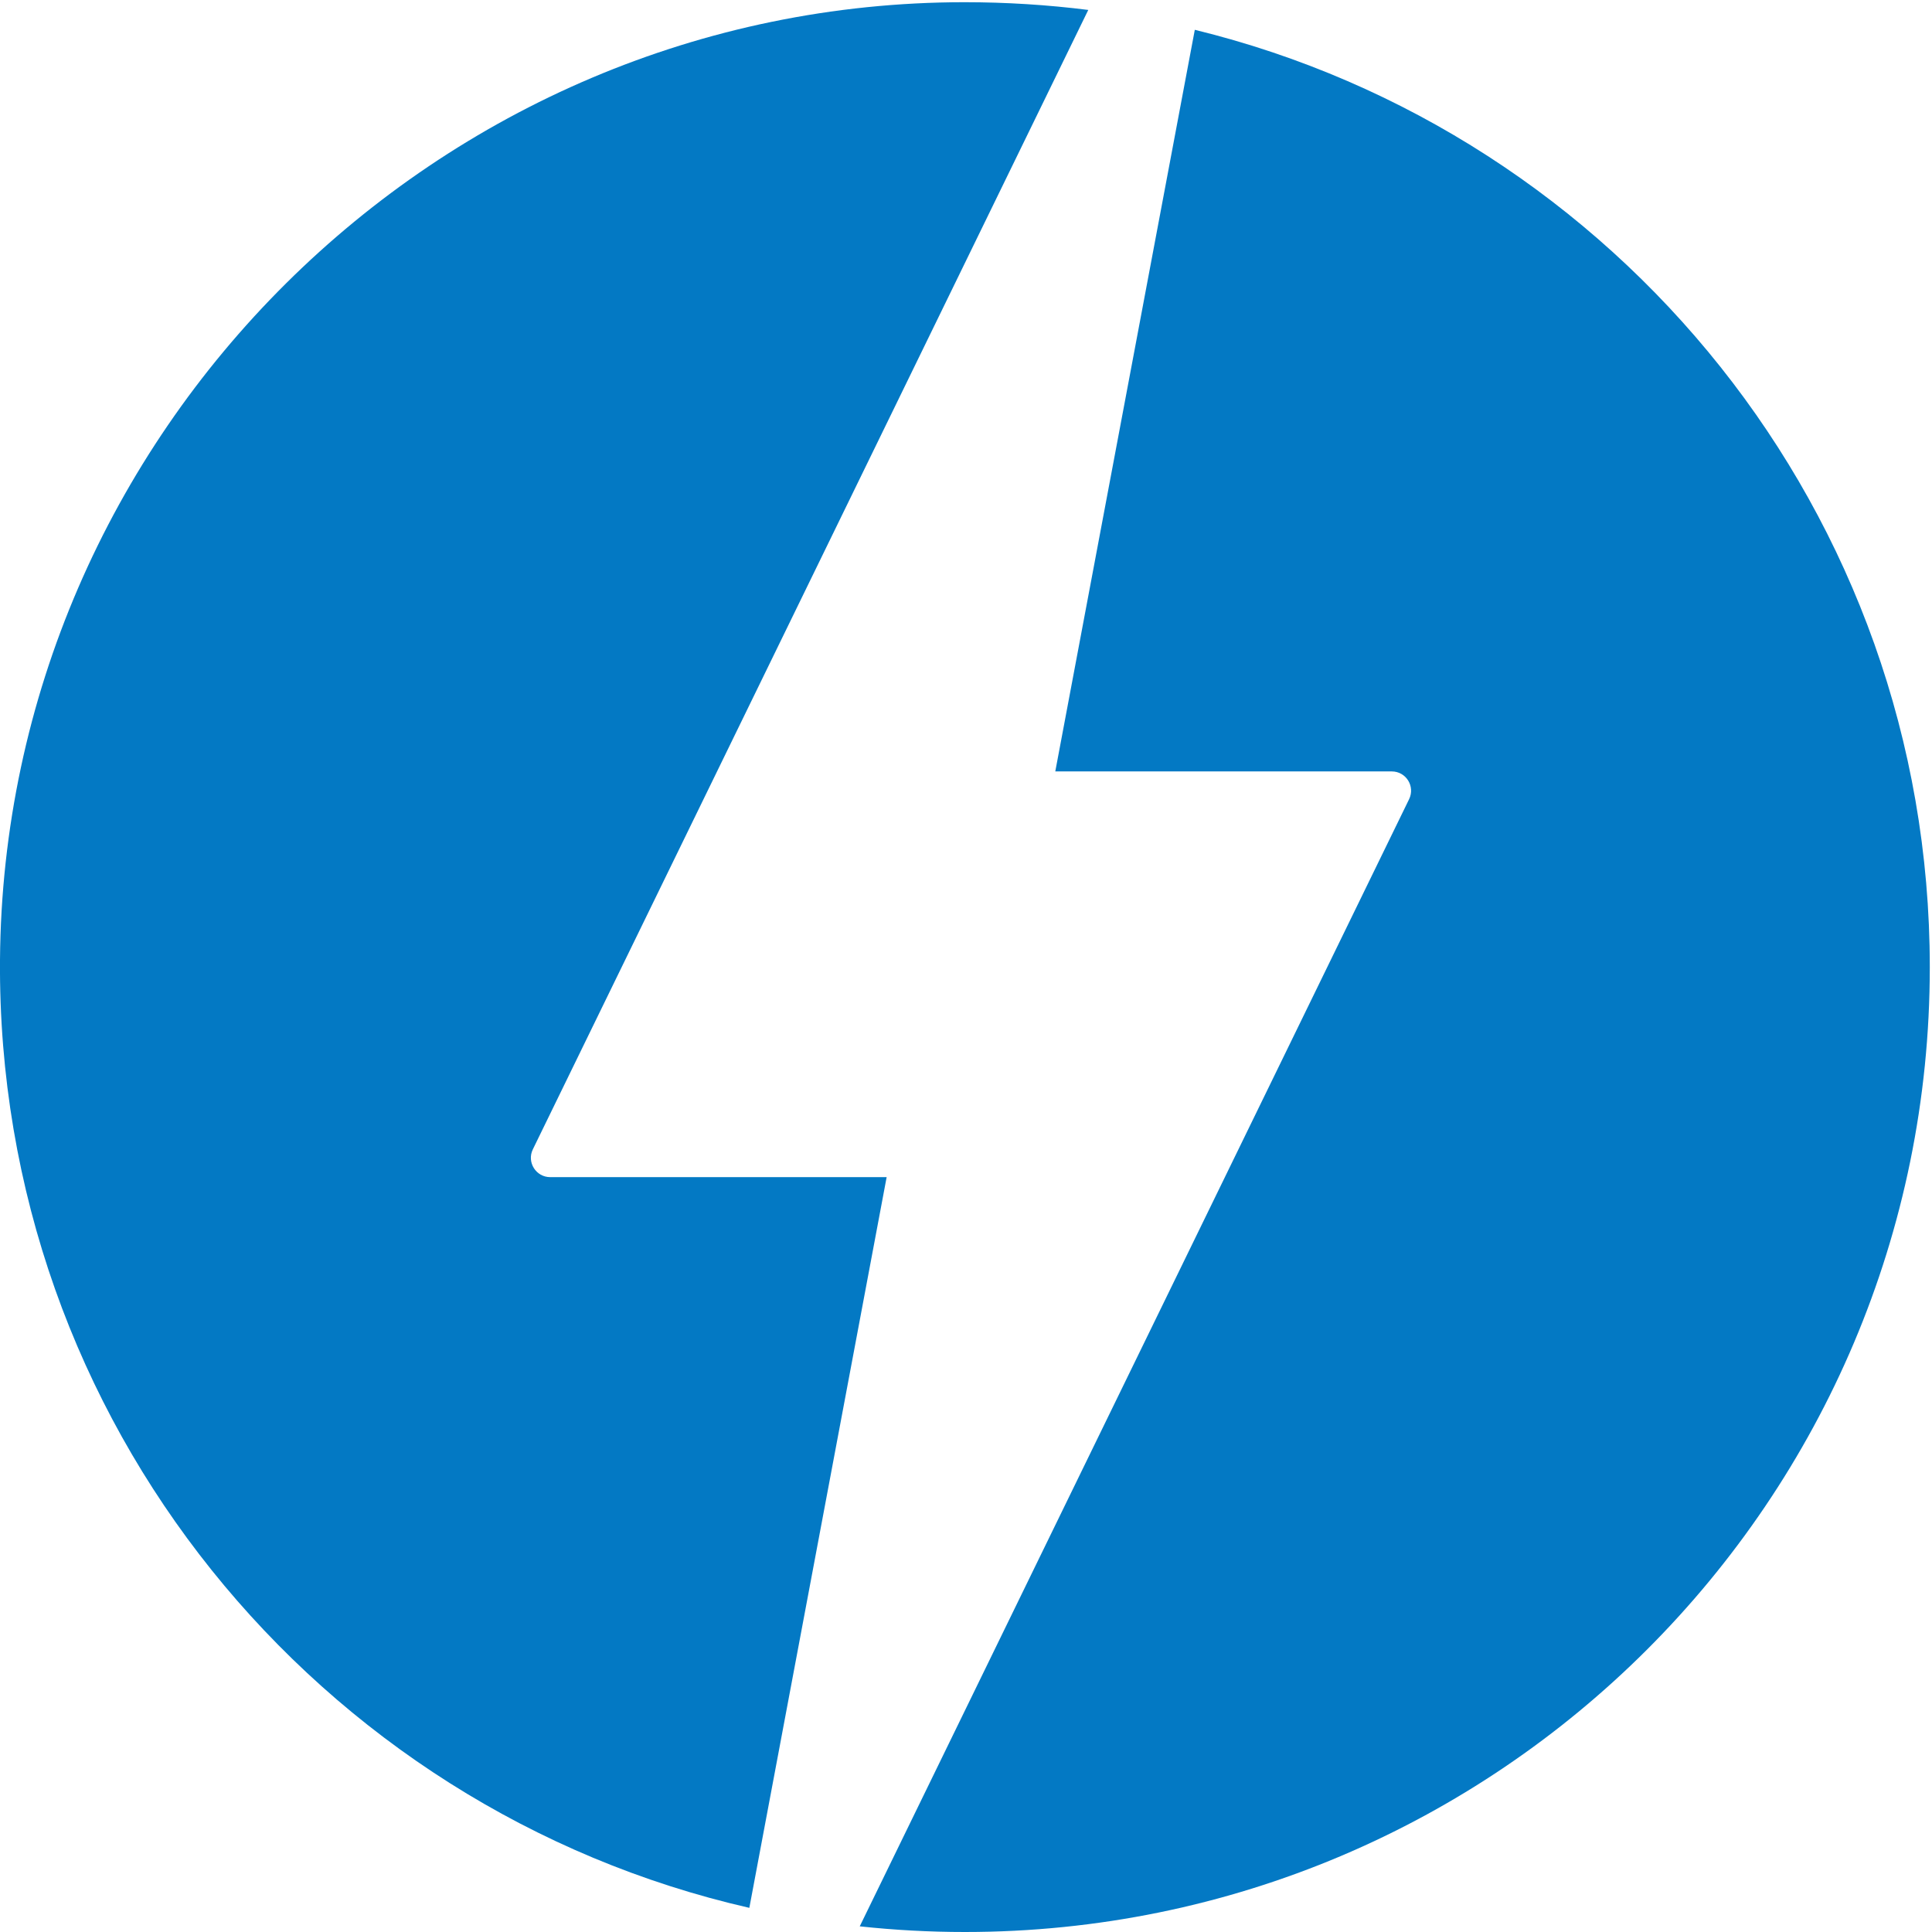
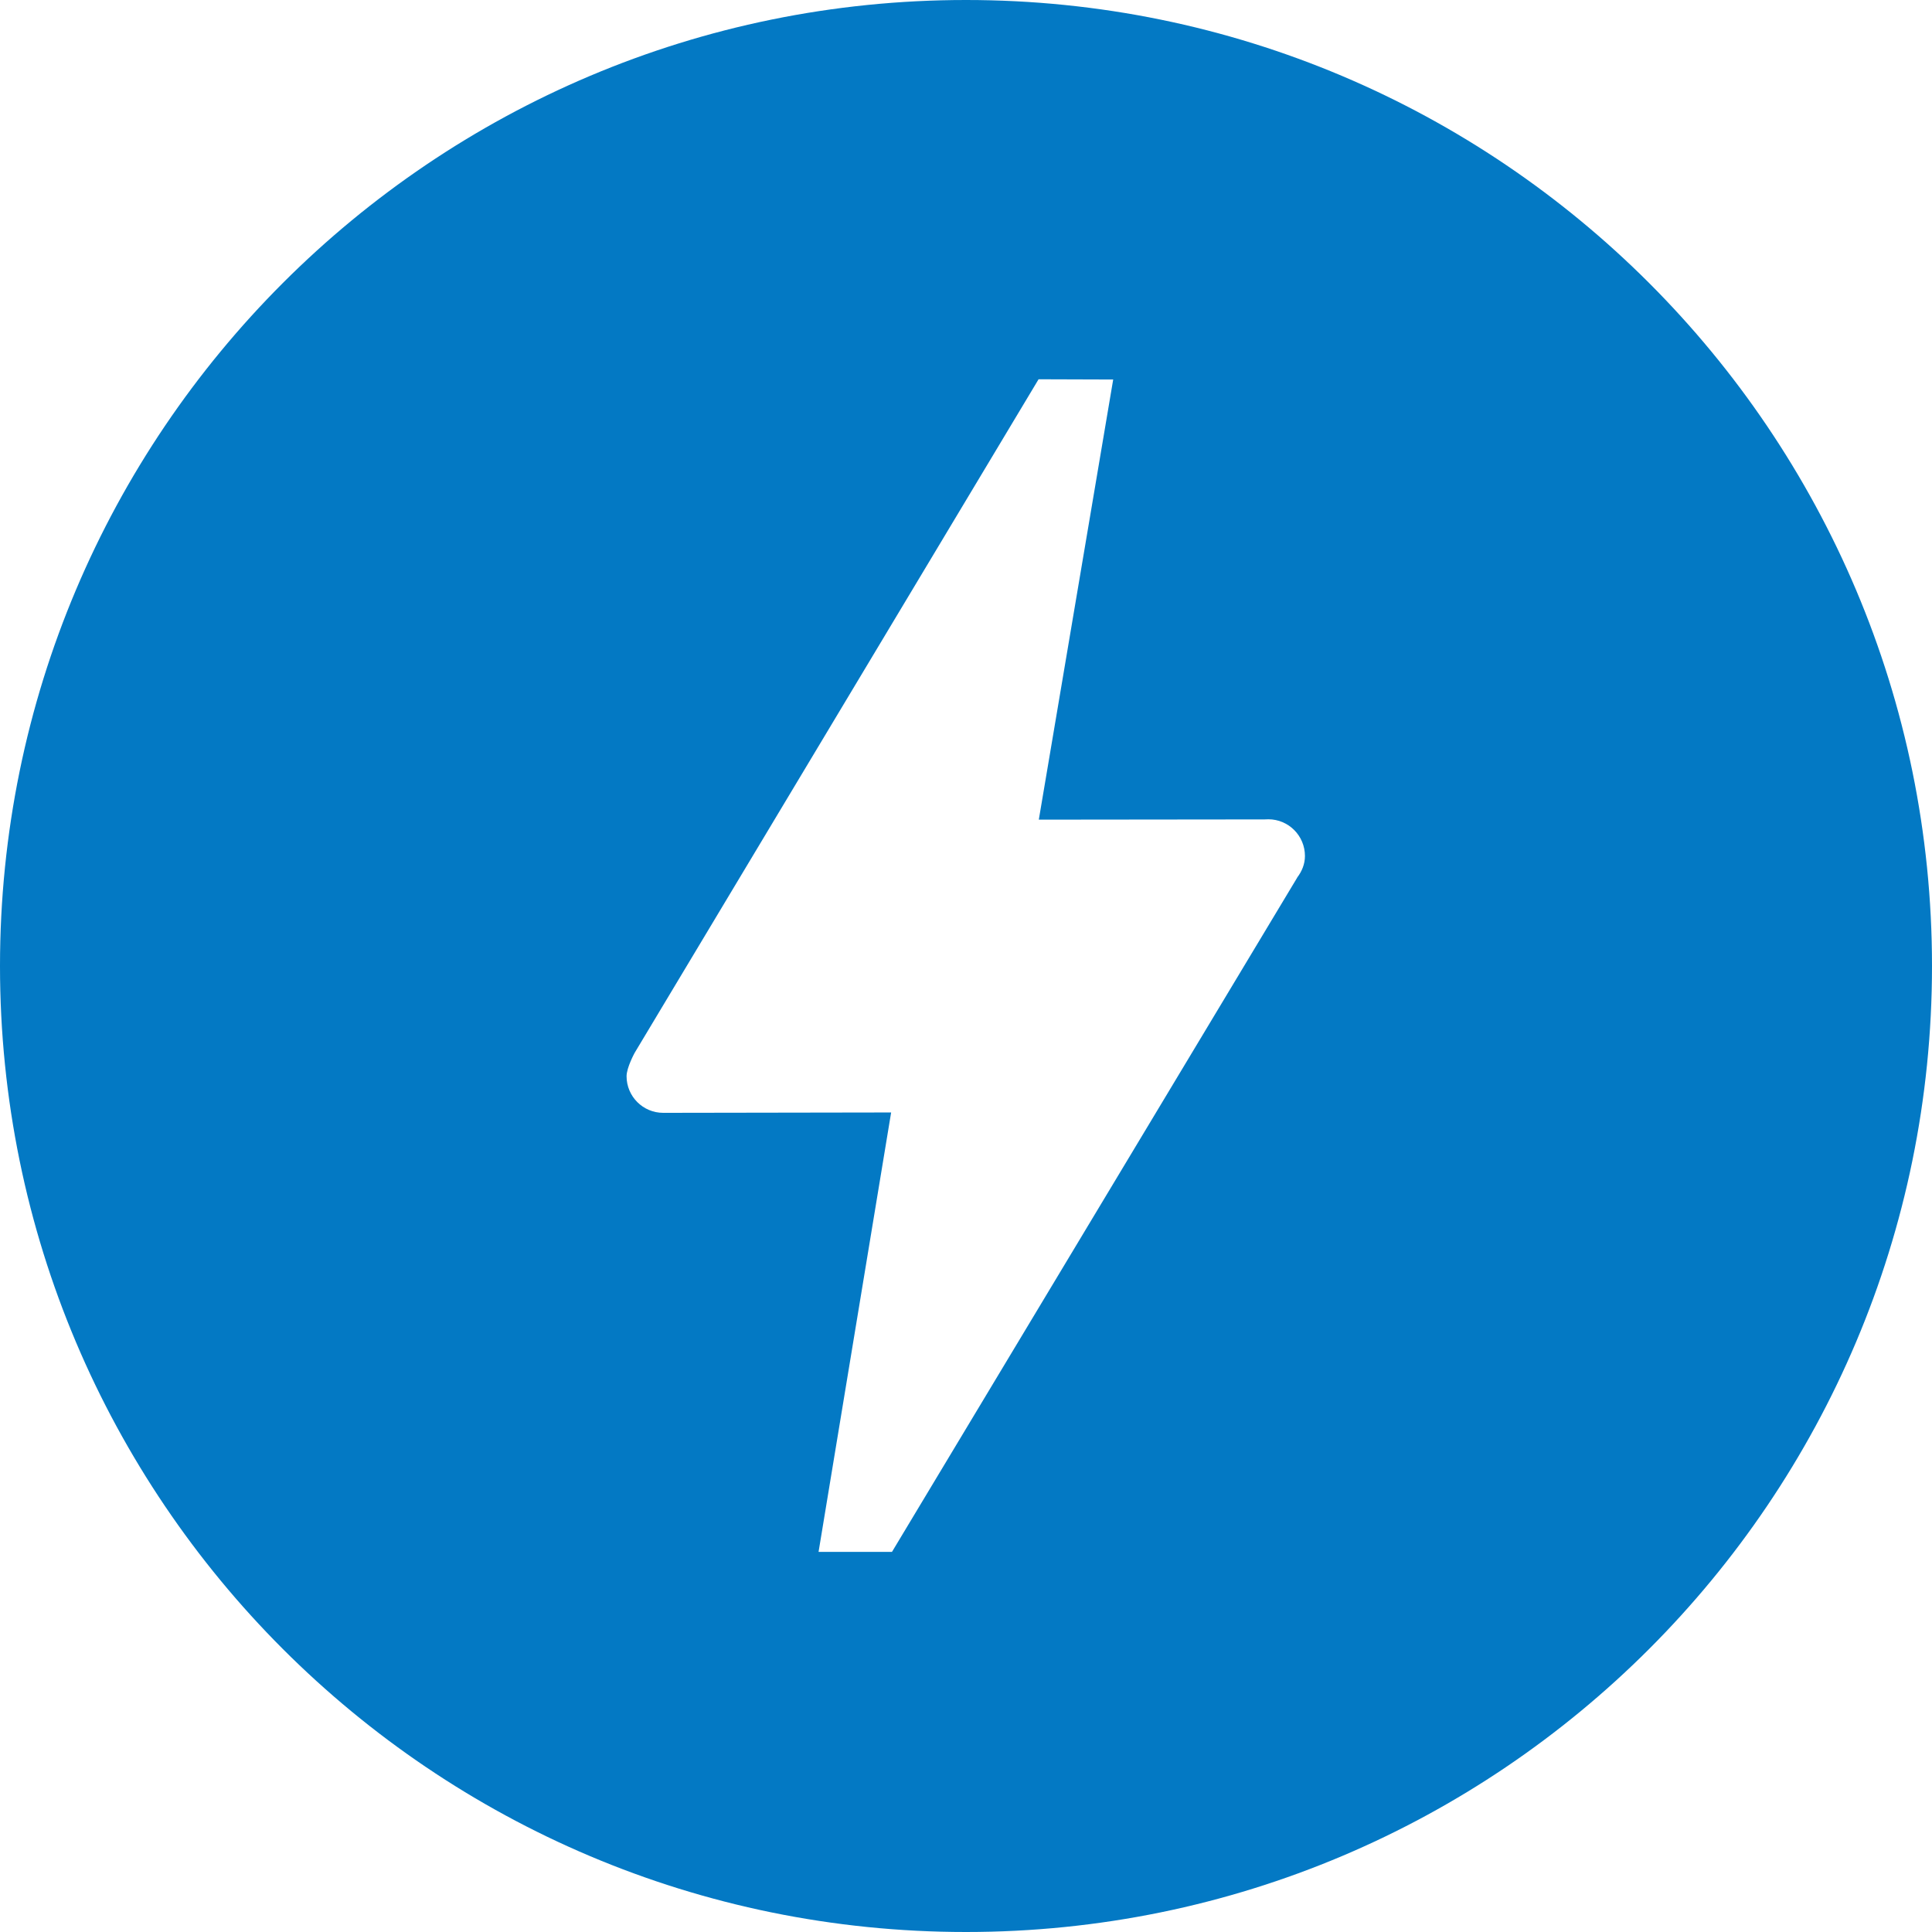
- <svg xmlns="http://www.w3.org/2000/svg" width="14px" height="14px" viewBox="0 0 14 14" version="1.1">
+ <svg xmlns="http://www.w3.org/2000/svg" width="16px" height="16px" viewBox="0 0 16 16" version="1.1">
  <defs />
-   <g id="Page-1" stroke="none" stroke-width="1" fill="none" fill-rule="evenodd">
-     <g id="AMP-Logo" fill="#0379C4">
-       <path d="M8.658,0.216 L7.647,5.59 L10.085,5.59 C10.189,5.59 10.256,5.698 10.211,5.791 L6.23,13.959 C6.48,13.986 6.735,14 6.992,14 C10.854,14 13.984,10.87 13.984,7.008 C13.984,3.72 11.715,0.963 8.658,0.216" id="Fill-4" />
-       <path d="M6.425,8.53 L3.987,8.53 C3.884,8.53 3.816,8.422 3.861,8.329 L7.886,0.072 C7.592,0.035 7.292,0.016 6.988,0.016 C3.168,0.018 0.028,3.136 0,6.956 C-0.024,10.303 2.304,13.111 5.43,13.825 L6.425,8.53 Z" id="Fill-1" />
+   <g id="amp-logo-internal-site" stroke="none" stroke-width="1" fill="none" fill-rule="evenodd">
+     <g id="AMP-Brand-Blue-Copy" fill="#0379C4">
+       <g id="Group">
+         <g id="Updated">
+           <path d="M10.743,7.268 L7.387,12.852 L6.779,12.852 L7.38,9.213 L5.518,9.216 C5.518,9.216 5.501,9.216 5.492,9.216 C5.325,9.216 5.189,9.08 5.189,8.913 C5.189,8.841 5.256,8.719 5.256,8.719 L8.601,3.141 L9.219,3.143 L8.603,6.788 L10.474,6.786 C10.474,6.786 10.494,6.785 10.504,6.785 C10.671,6.785 10.807,6.921 10.807,7.089 C10.807,7.157 10.781,7.217 10.743,7.267 L10.743,7.268 Z M8,0 C3.581,0 -0,3.582 -0,8 C-0,12.418 3.581,16 8,16 C12.418,16 16,12.418 16,8 C16,3.582 12.418,0 8,0 L8,0 Z" id="Fill-7" />
+         </g>
+       </g>
    </g>
  </g>
</svg>
